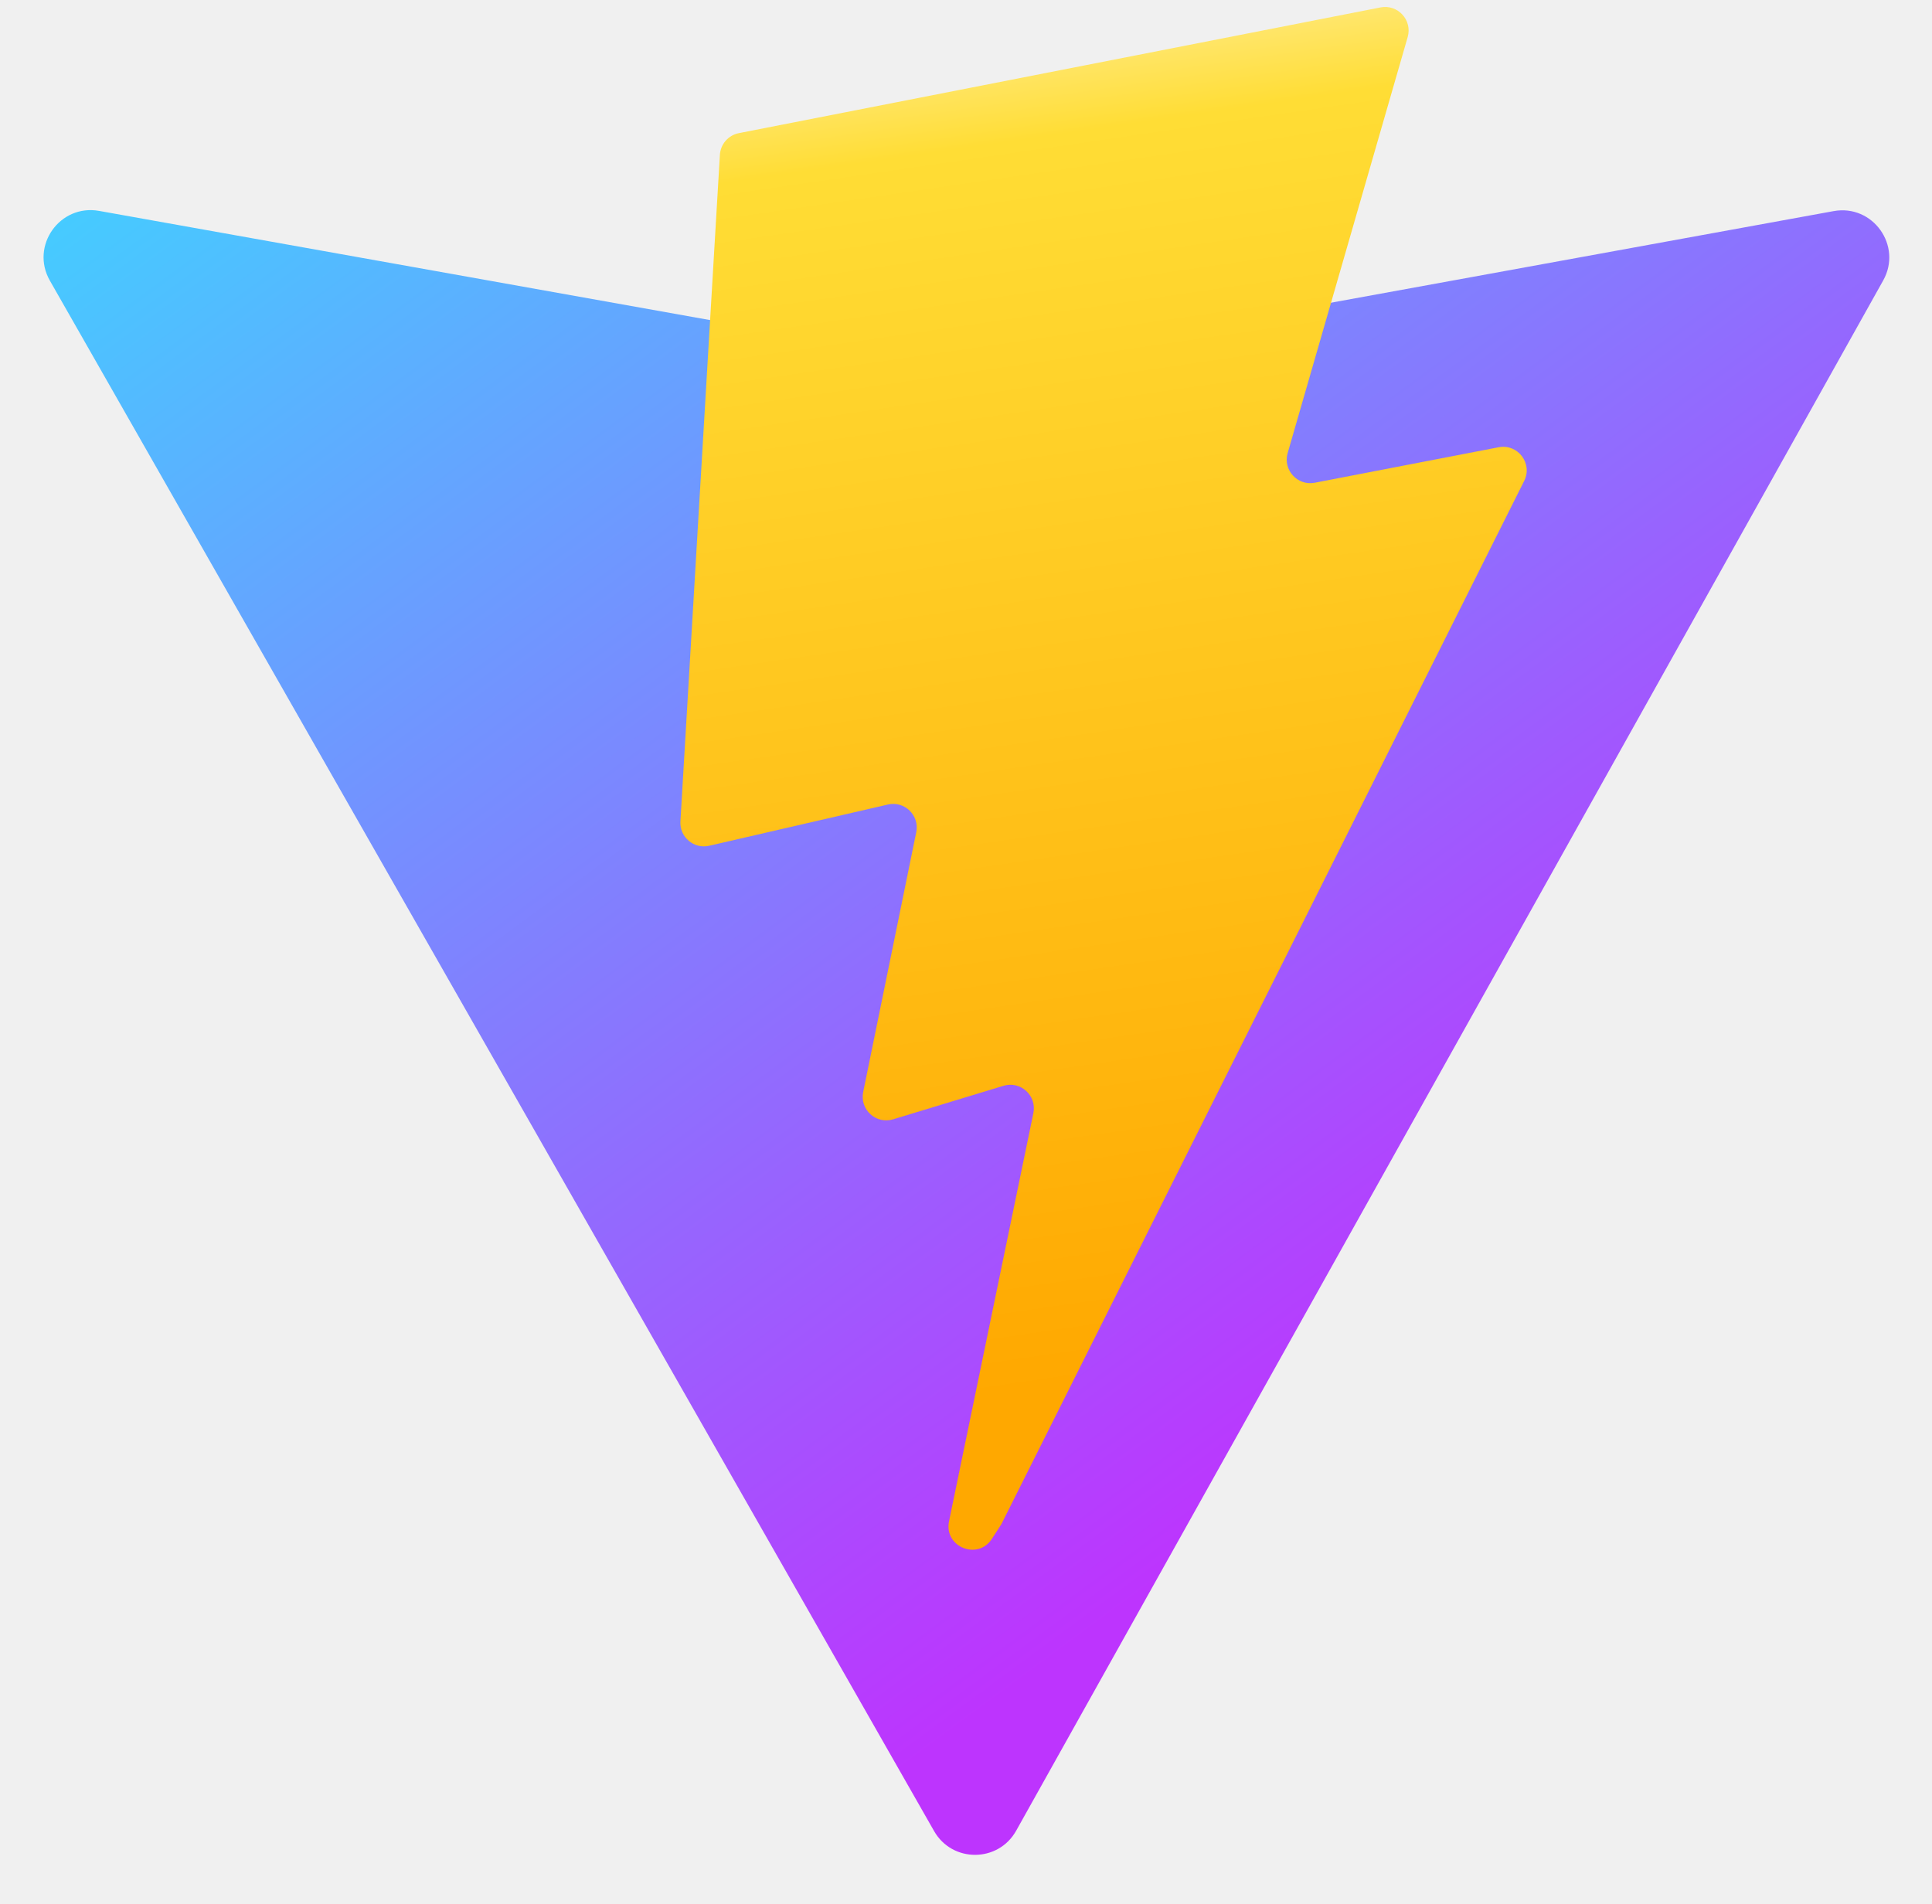
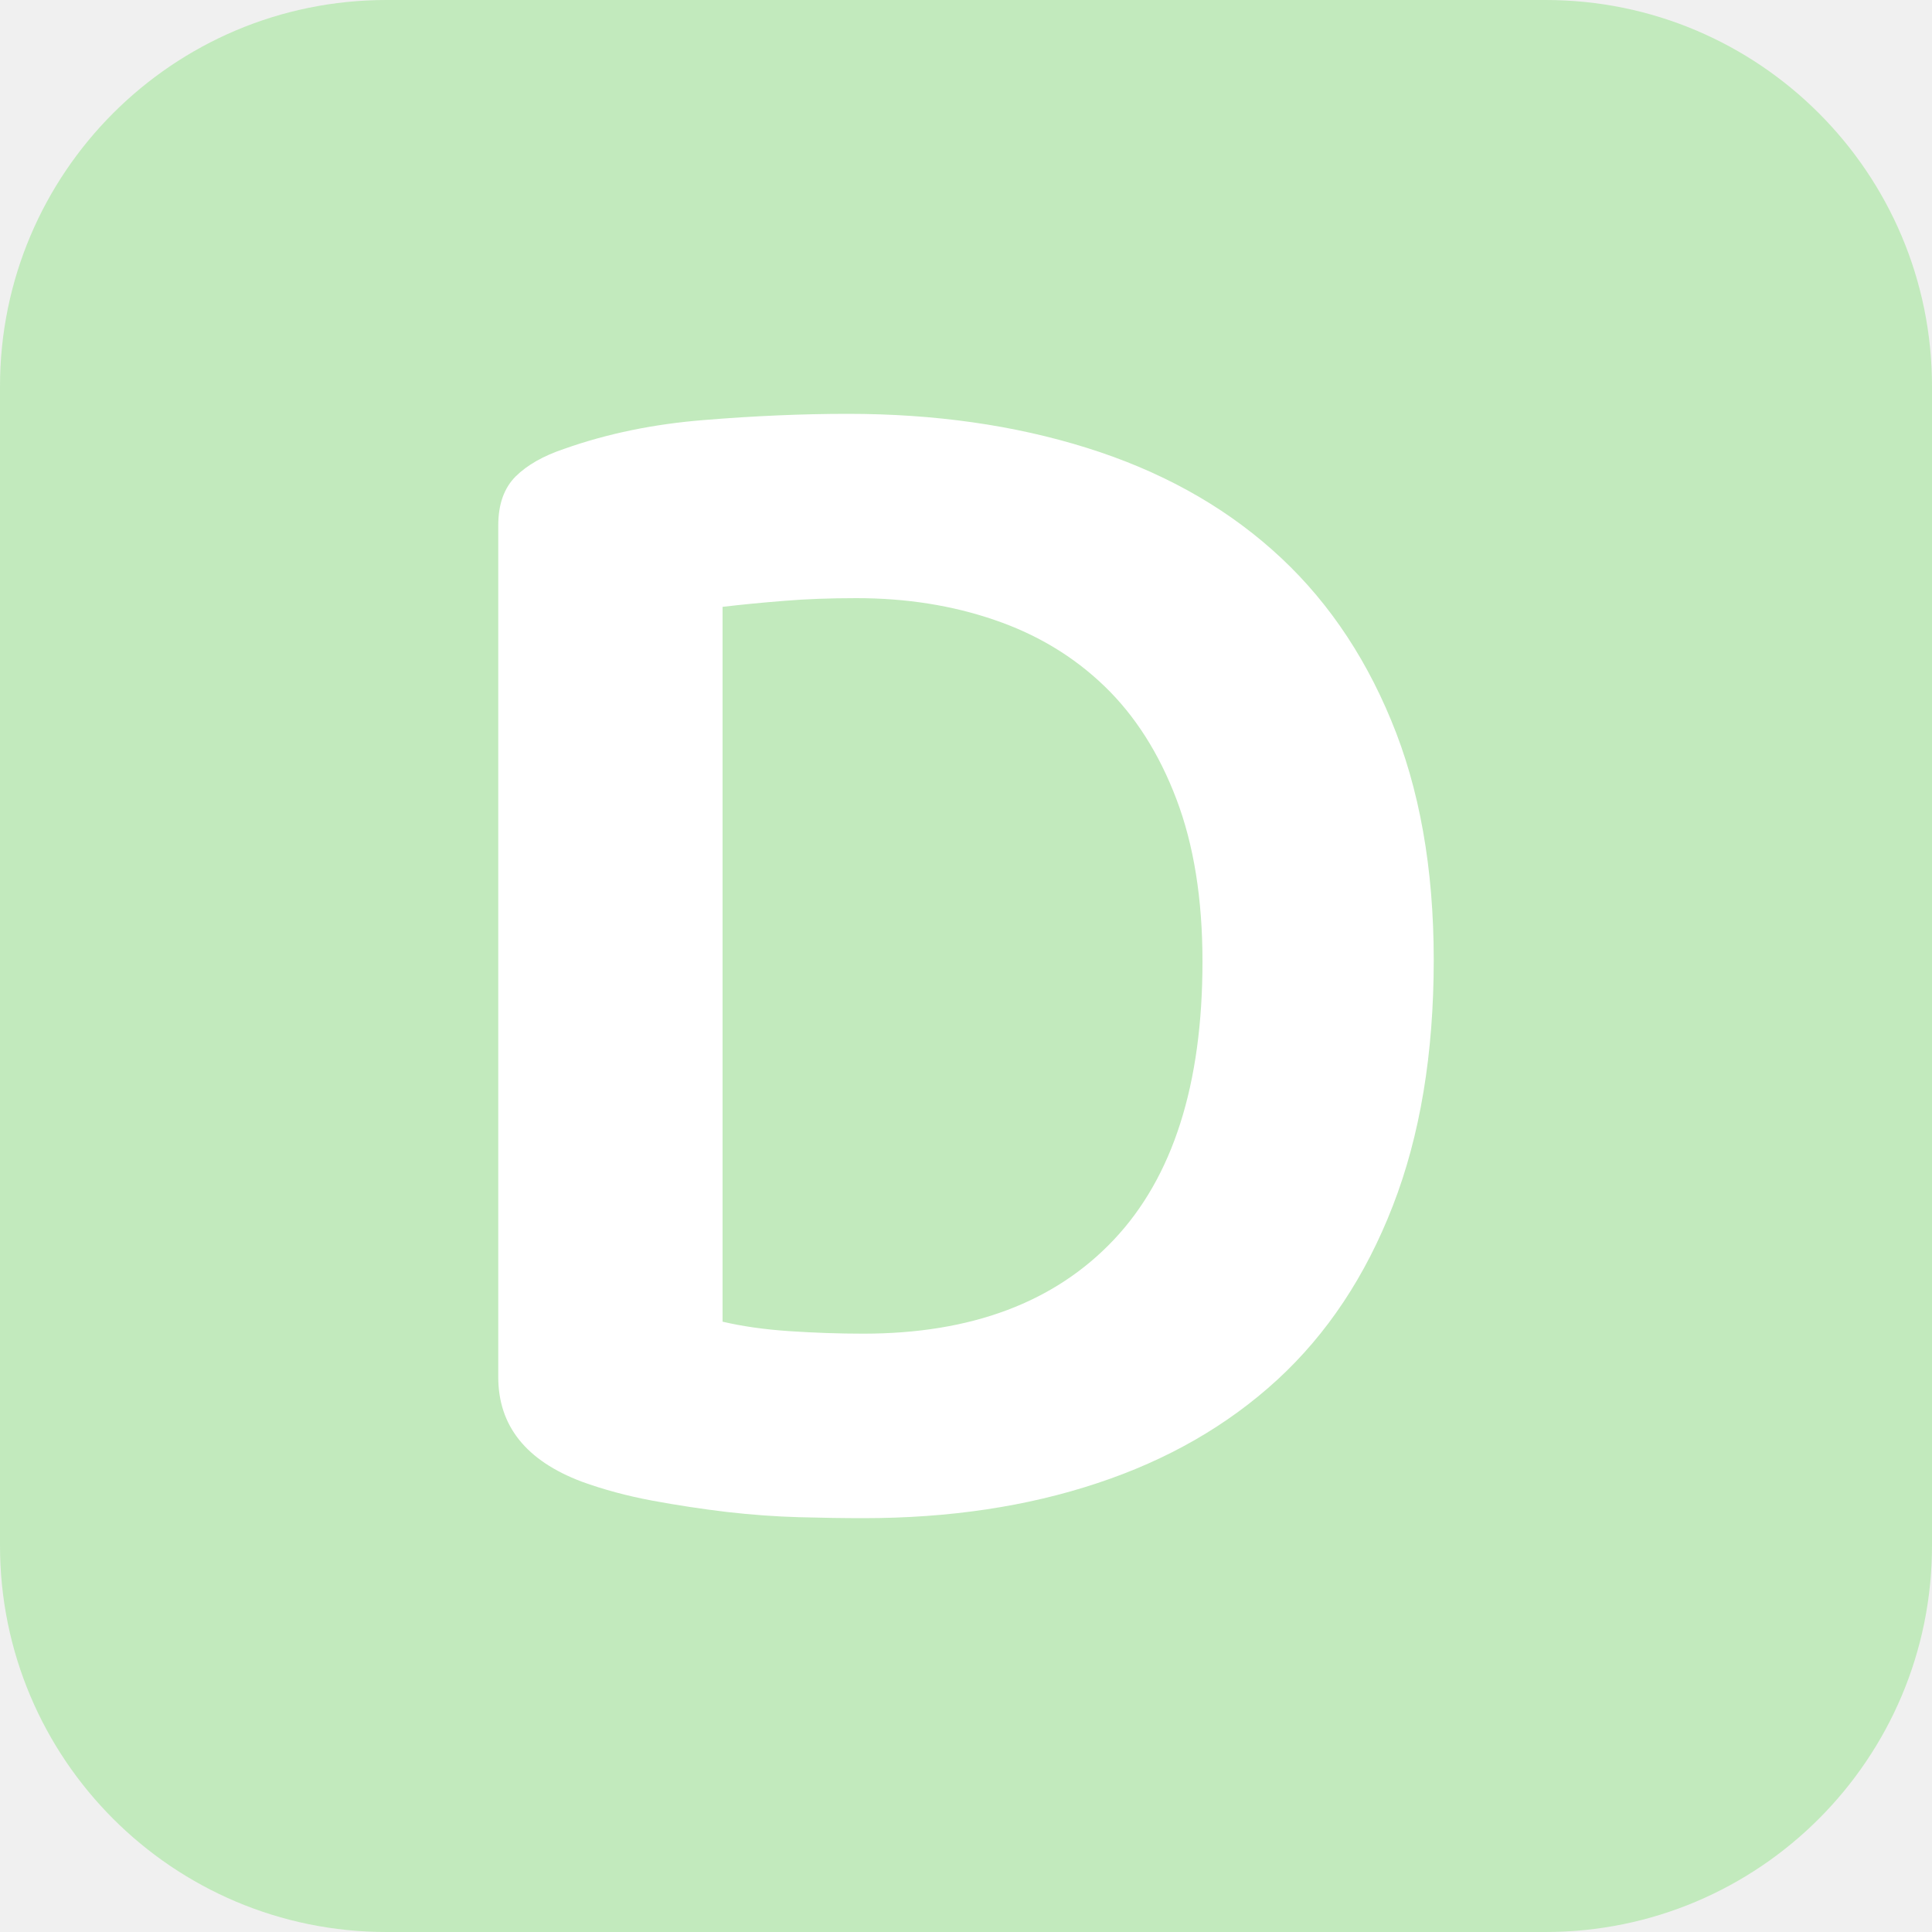
- <svg xmlns="http://www.w3.org/2000/svg" width="410" height="404" viewBox="0 0 410 404" fill="none">
-   <path d="M399.641 59.525L215.643 388.545C211.844 395.338 202.084 395.378 198.228 388.618L10.582 59.556C6.381 52.19 12.68 43.267 21.028 44.759L205.223 77.682C206.398 77.892 207.601 77.89 208.776 77.676L389.119 44.806C397.439 43.289 403.768 52.143 399.641 59.525Z" fill="url(#paint0_linear)" />
-   <path d="M292.965 1.574L156.801 28.255C154.563 28.694 152.906 30.59 152.771 32.866L144.395 174.33C144.198 177.662 147.258 180.248 150.51 179.498L188.42 170.749C191.967 169.931 195.172 173.055 194.443 176.622L183.18 231.775C182.422 235.487 185.907 238.661 189.532 237.56L212.947 230.446C216.577 229.344 220.065 232.527 219.297 236.242L201.398 322.875C200.278 328.294 207.486 331.249 210.492 326.603L212.5 323.5L323.454 102.072C325.312 98.365 322.108 94.137 318.036 94.923L279.014 102.454C275.347 103.161 272.227 99.746 273.262 96.158L298.731 7.867C299.767 4.273 296.636 0.855 292.965 1.574Z" fill="url(#paint1_linear)" />
-   <defs>
-     <linearGradient id="paint0_linear" x1="6" y1="33" x2="235" y2="344" gradientUnits="userSpaceOnUse">
-       <stop stop-color="#41D1FF" />
-       <stop offset="1" stop-color="#BD34FE" />
-     </linearGradient>
-     <linearGradient id="paint1_linear" x1="194.651" y1="8.818" x2="236.076" y2="292.989" gradientUnits="userSpaceOnUse">
-       <stop stop-color="#FFEA83" />
-       <stop offset="0.083" stop-color="#FFDD35" />
-       <stop offset="1" stop-color="#FFA800" />
-     </linearGradient>
-   </defs>
+ <svg xmlns="http://www.w3.org/2000/svg" width="256" height="256" viewBox="0 0 100 100">
+   <rect width="100" height="100" rx="20" fill="#c2eabd" />
+   <path d="M62.24 49.77L62.24 49.77Q62.24 44.91 60.89 41.36Q59.54 37.80 57.16 35.51Q54.77 33.21 51.48 32.09Q48.20 30.96 44.33 30.96L44.33 30.96Q42.26 30.96 40.59 31.10Q38.93 31.23 37.40 31.41L37.40 31.41L37.40 68.41Q38.93 68.77 40.86 68.90Q42.80 69.03 44.69 69.03L44.69 69.03Q53.06 69.03 57.65 64.17Q62.24 59.31 62.24 49.77ZM74.21 49.69L74.21 49.69Q74.21 56.97 72.09 62.42Q69.98 67.86 66.11 71.42Q62.24 74.97 56.79 76.77Q51.35 78.58 44.69 78.58L44.69 78.58Q43.16 78.58 41.36 78.53Q39.56 78.48 37.63 78.26Q35.69 78.03 33.75 77.67Q31.82 77.31 30.11 76.69L30.11 76.69Q25.79 75.06 25.79 71.28L25.79 71.28L25.79 27.19Q25.79 25.56 26.69 24.66Q27.59 23.77 29.21 23.23L29.21 23.23Q32.54 22.05 36.45 21.74Q40.37 21.42 43.88 21.42L43.88 21.42Q50.63 21.42 56.25 23.18Q61.88 24.94 65.84 28.45Q69.80 31.95 72.00 37.27Q74.21 42.57 74.21 49.69Z" fill="#fff" />
</svg>
